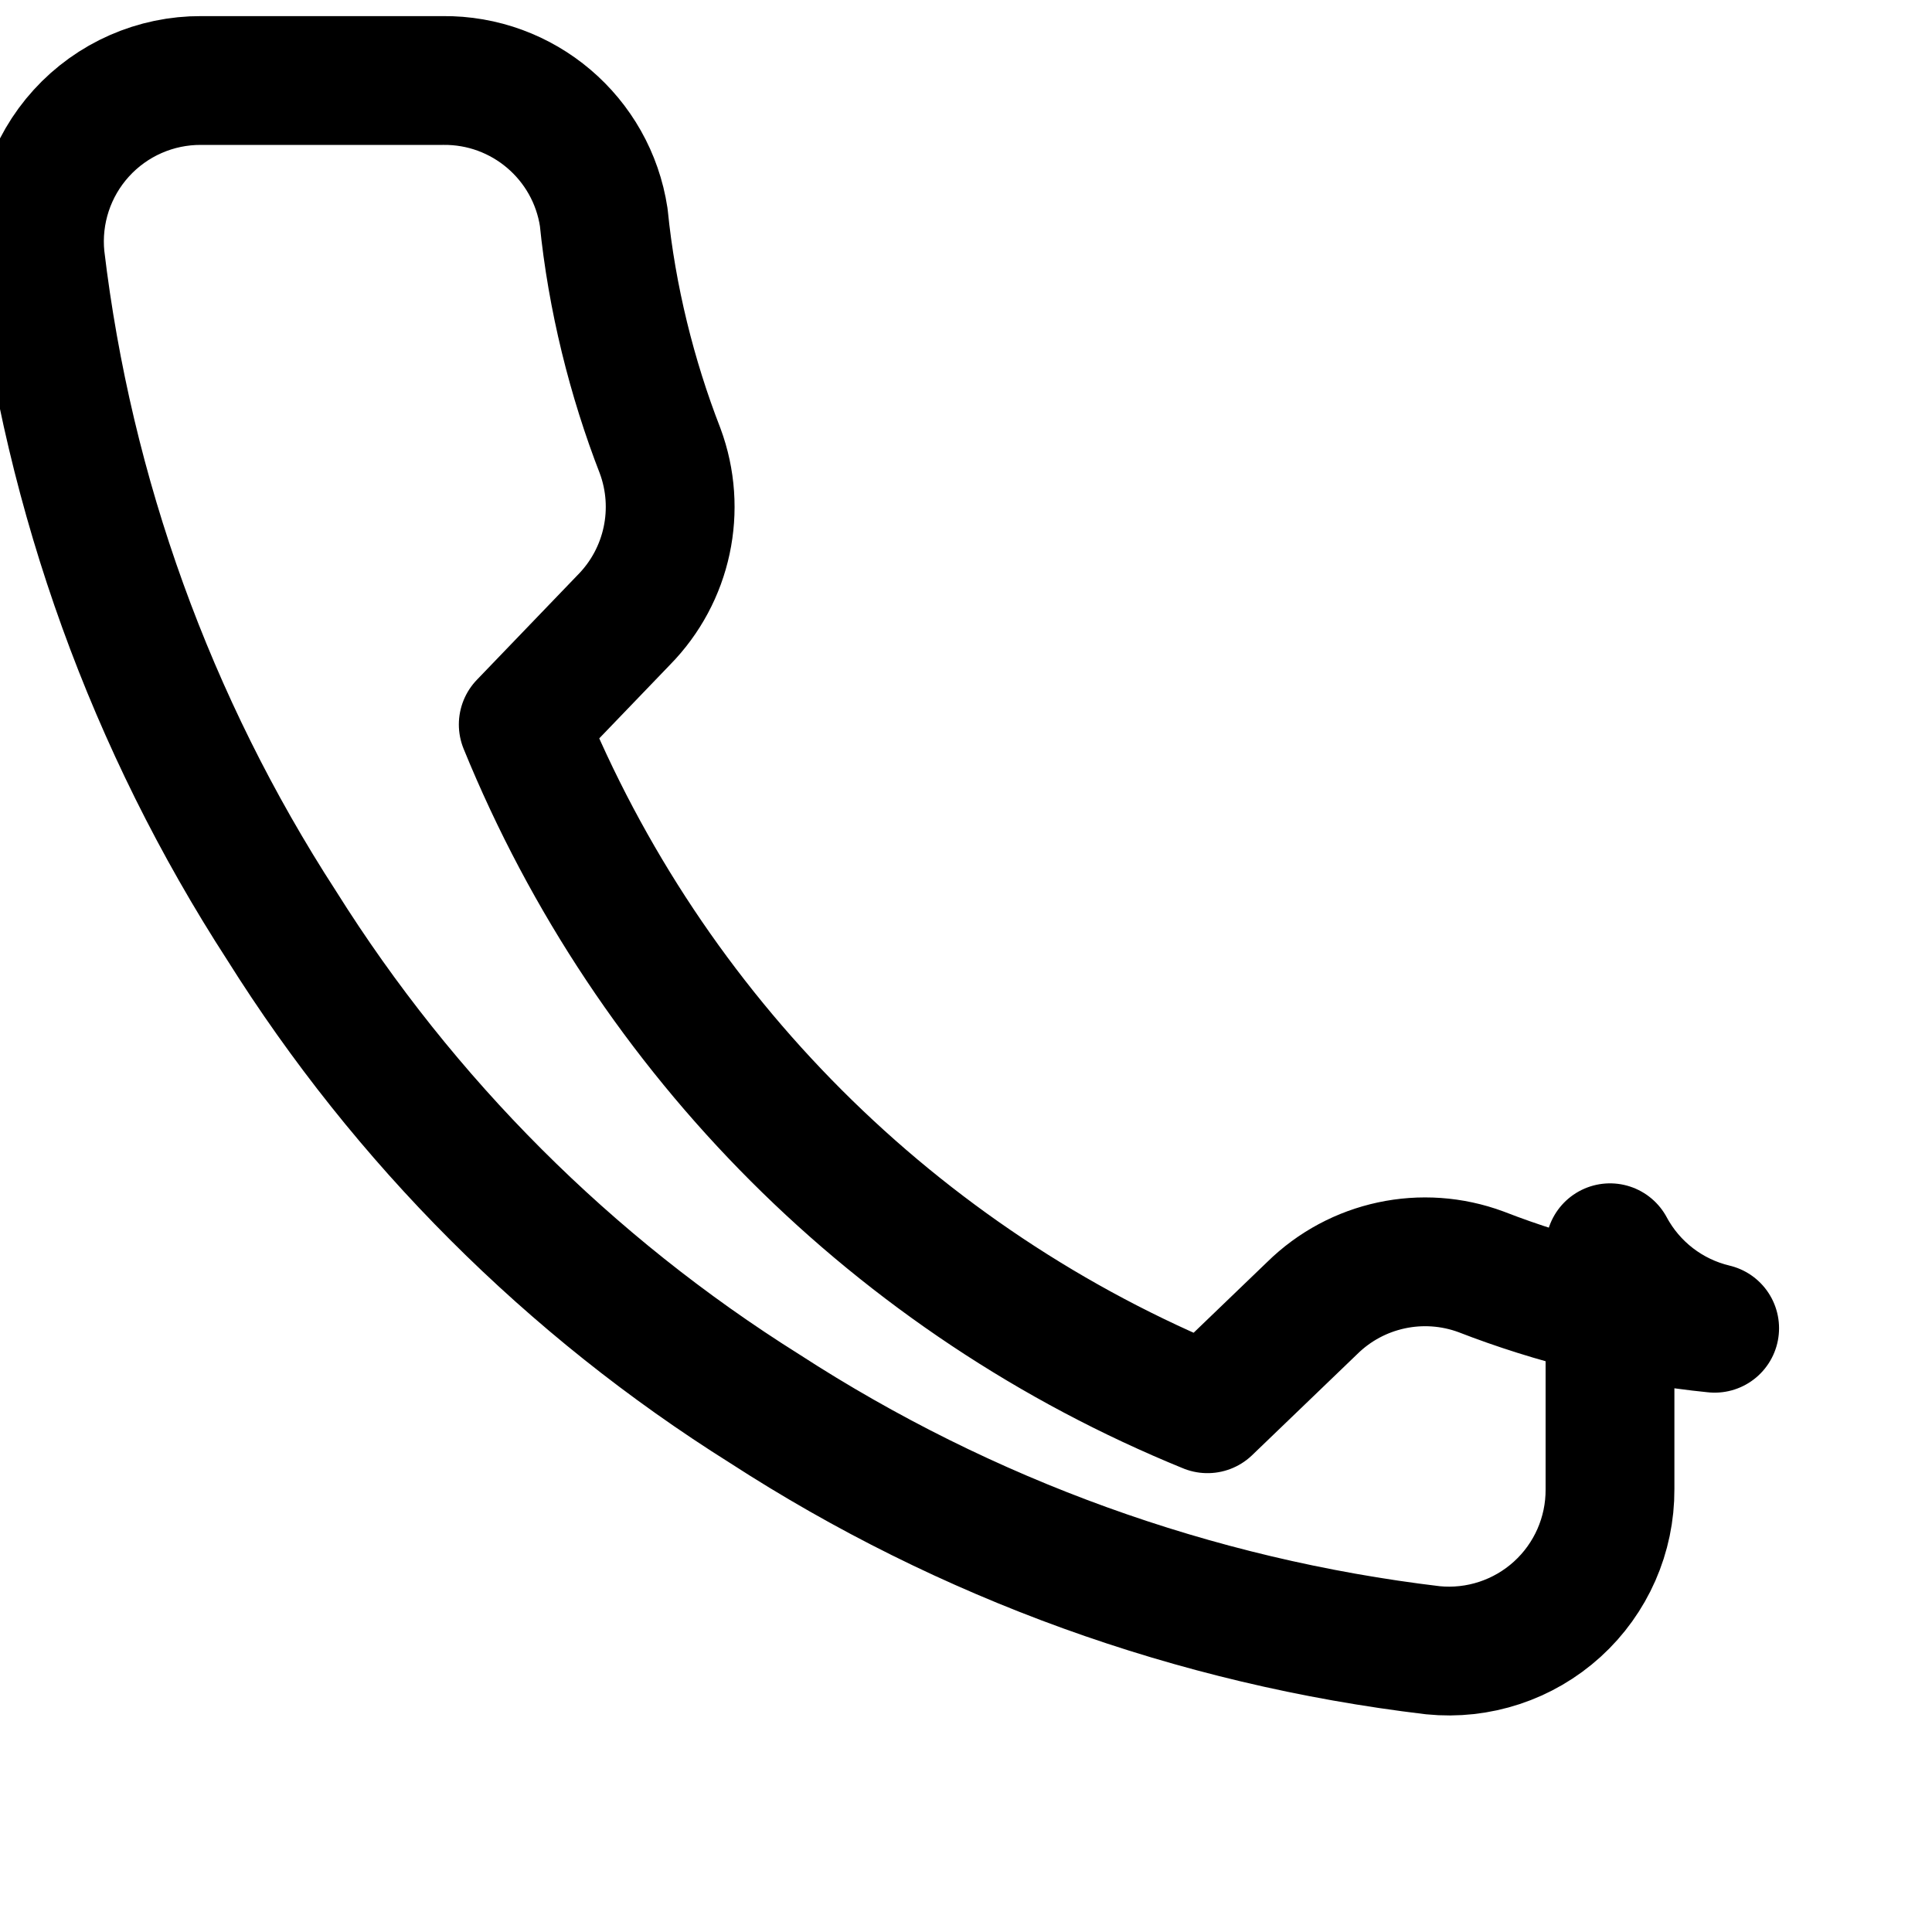
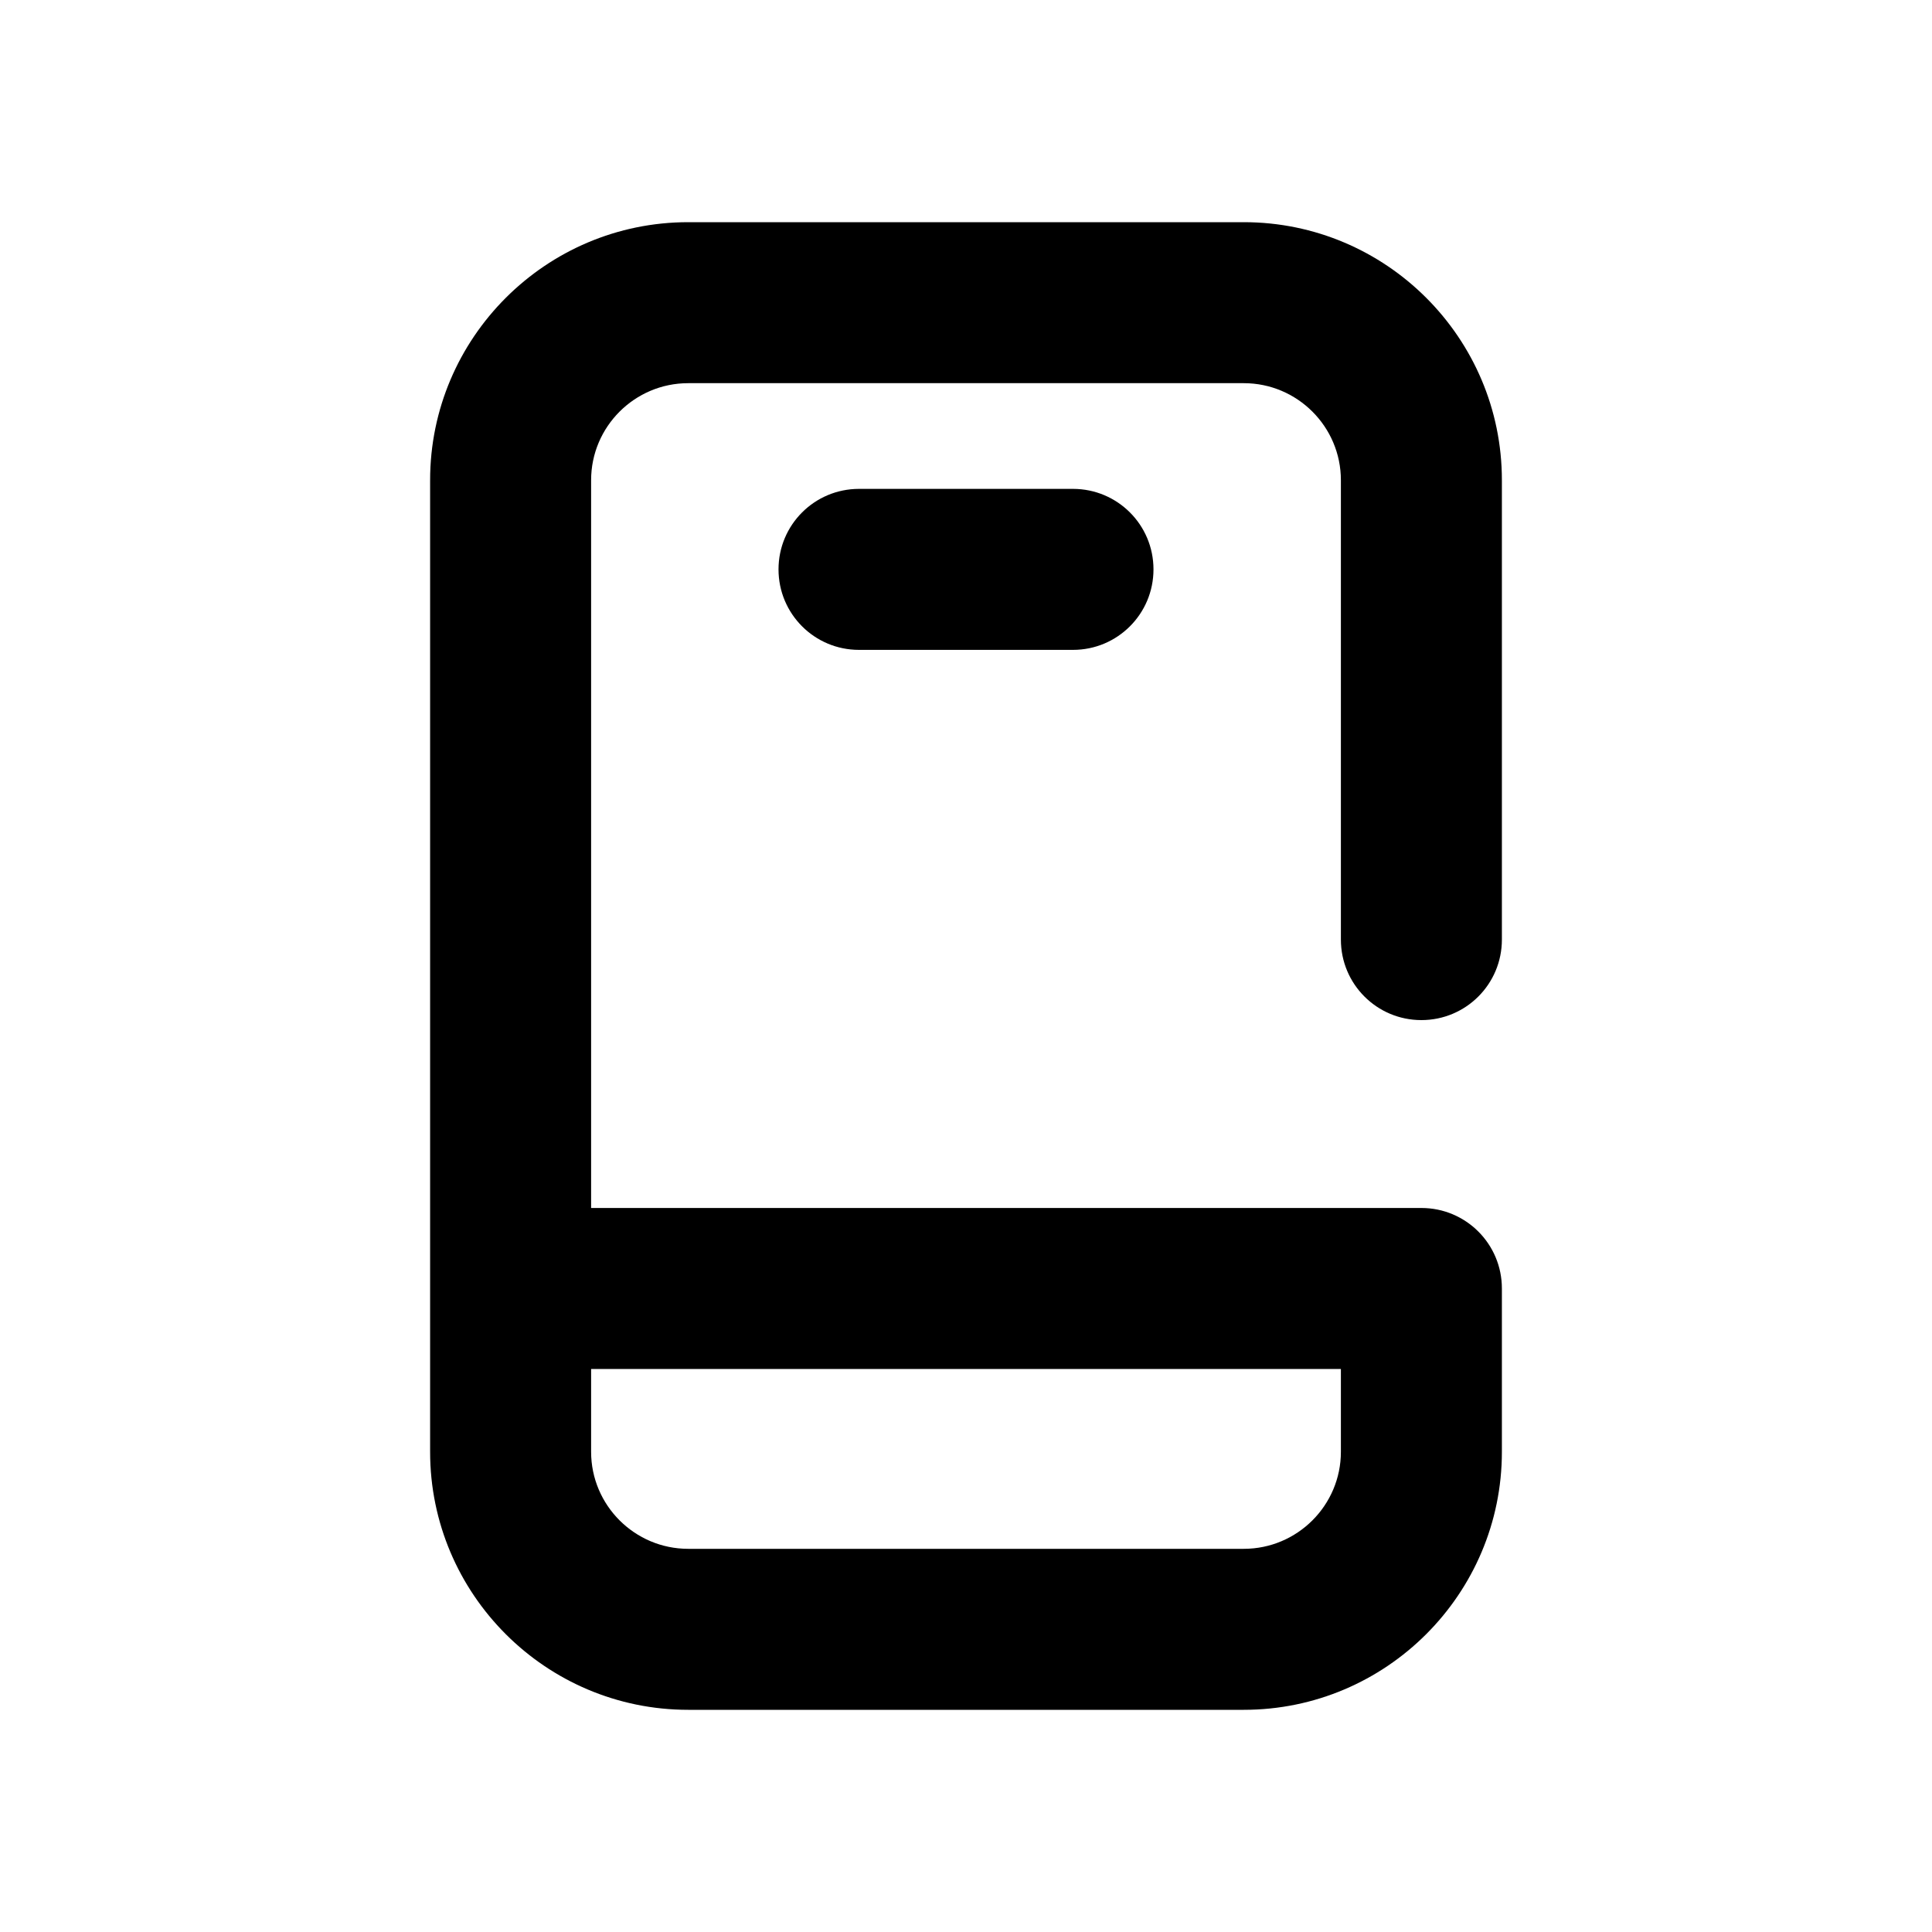
- <svg xmlns="http://www.w3.org/2000/svg" viewBox="0 0 48 48" width="48" height="48" fill="none" stroke="currentColor" stroke-width="3.2" stroke-linecap="round" stroke-linejoin="round">
-   <path d="M40 31v6a4 4 0 0 1-4.4 4A39 39 0 0 1 19 35a38 38 0 0 1-12-12A39 39 0 0 1 1 6.4A4 4 0 0 1 5 2h6a4 4 0 0 1 4 3.4c.2 2 .7 4 1.4 5.8a4 4 0 0 1-.9 4.2L13 18a31 31 0 0 0 17 17l2.6-2.5a4 4 0 0 1 4.2-.9c1.8.7 3.8 1.2 5.8 1.4A4 4 0 0 1 40 31z" />
+ <svg xmlns="http://www.w3.org/2000/svg" id="Layer_2" viewBox="0 0 24 24">
+   <path d="M17.657,12.672c.553,0,1-.447,1-1v-5.707c0-1.768-1.438-3.205-3.206-3.205h-6.902c-1.768,0-3.206,1.438-3.206,3.205v12.07c0,1.768,1.438,3.205,3.206,3.205h6.902c1.768,0,3.206-1.438,3.206-3.205v-2.029c0-.553-.447-1-1-1H7.343V5.965c0-.664.541-1.205,1.206-1.205h6.902c.665,0,1.206.541,1.206,1.205v5.707c0,.553.447,1,1,1ZM16.657,17.006v1.029c0,.664-.541,1.205-1.206,1.205h-6.902c-.665,0-1.206-.541-1.206-1.205v-1.029h9.314Z" />
+   <path d="M10.671,6.073c-.553,0-1,.447-1,1s.447,1,1,1h2.658c.553,0,1-.447,1-1s-.447-1-1-1h-2.658Z" />
</svg>
